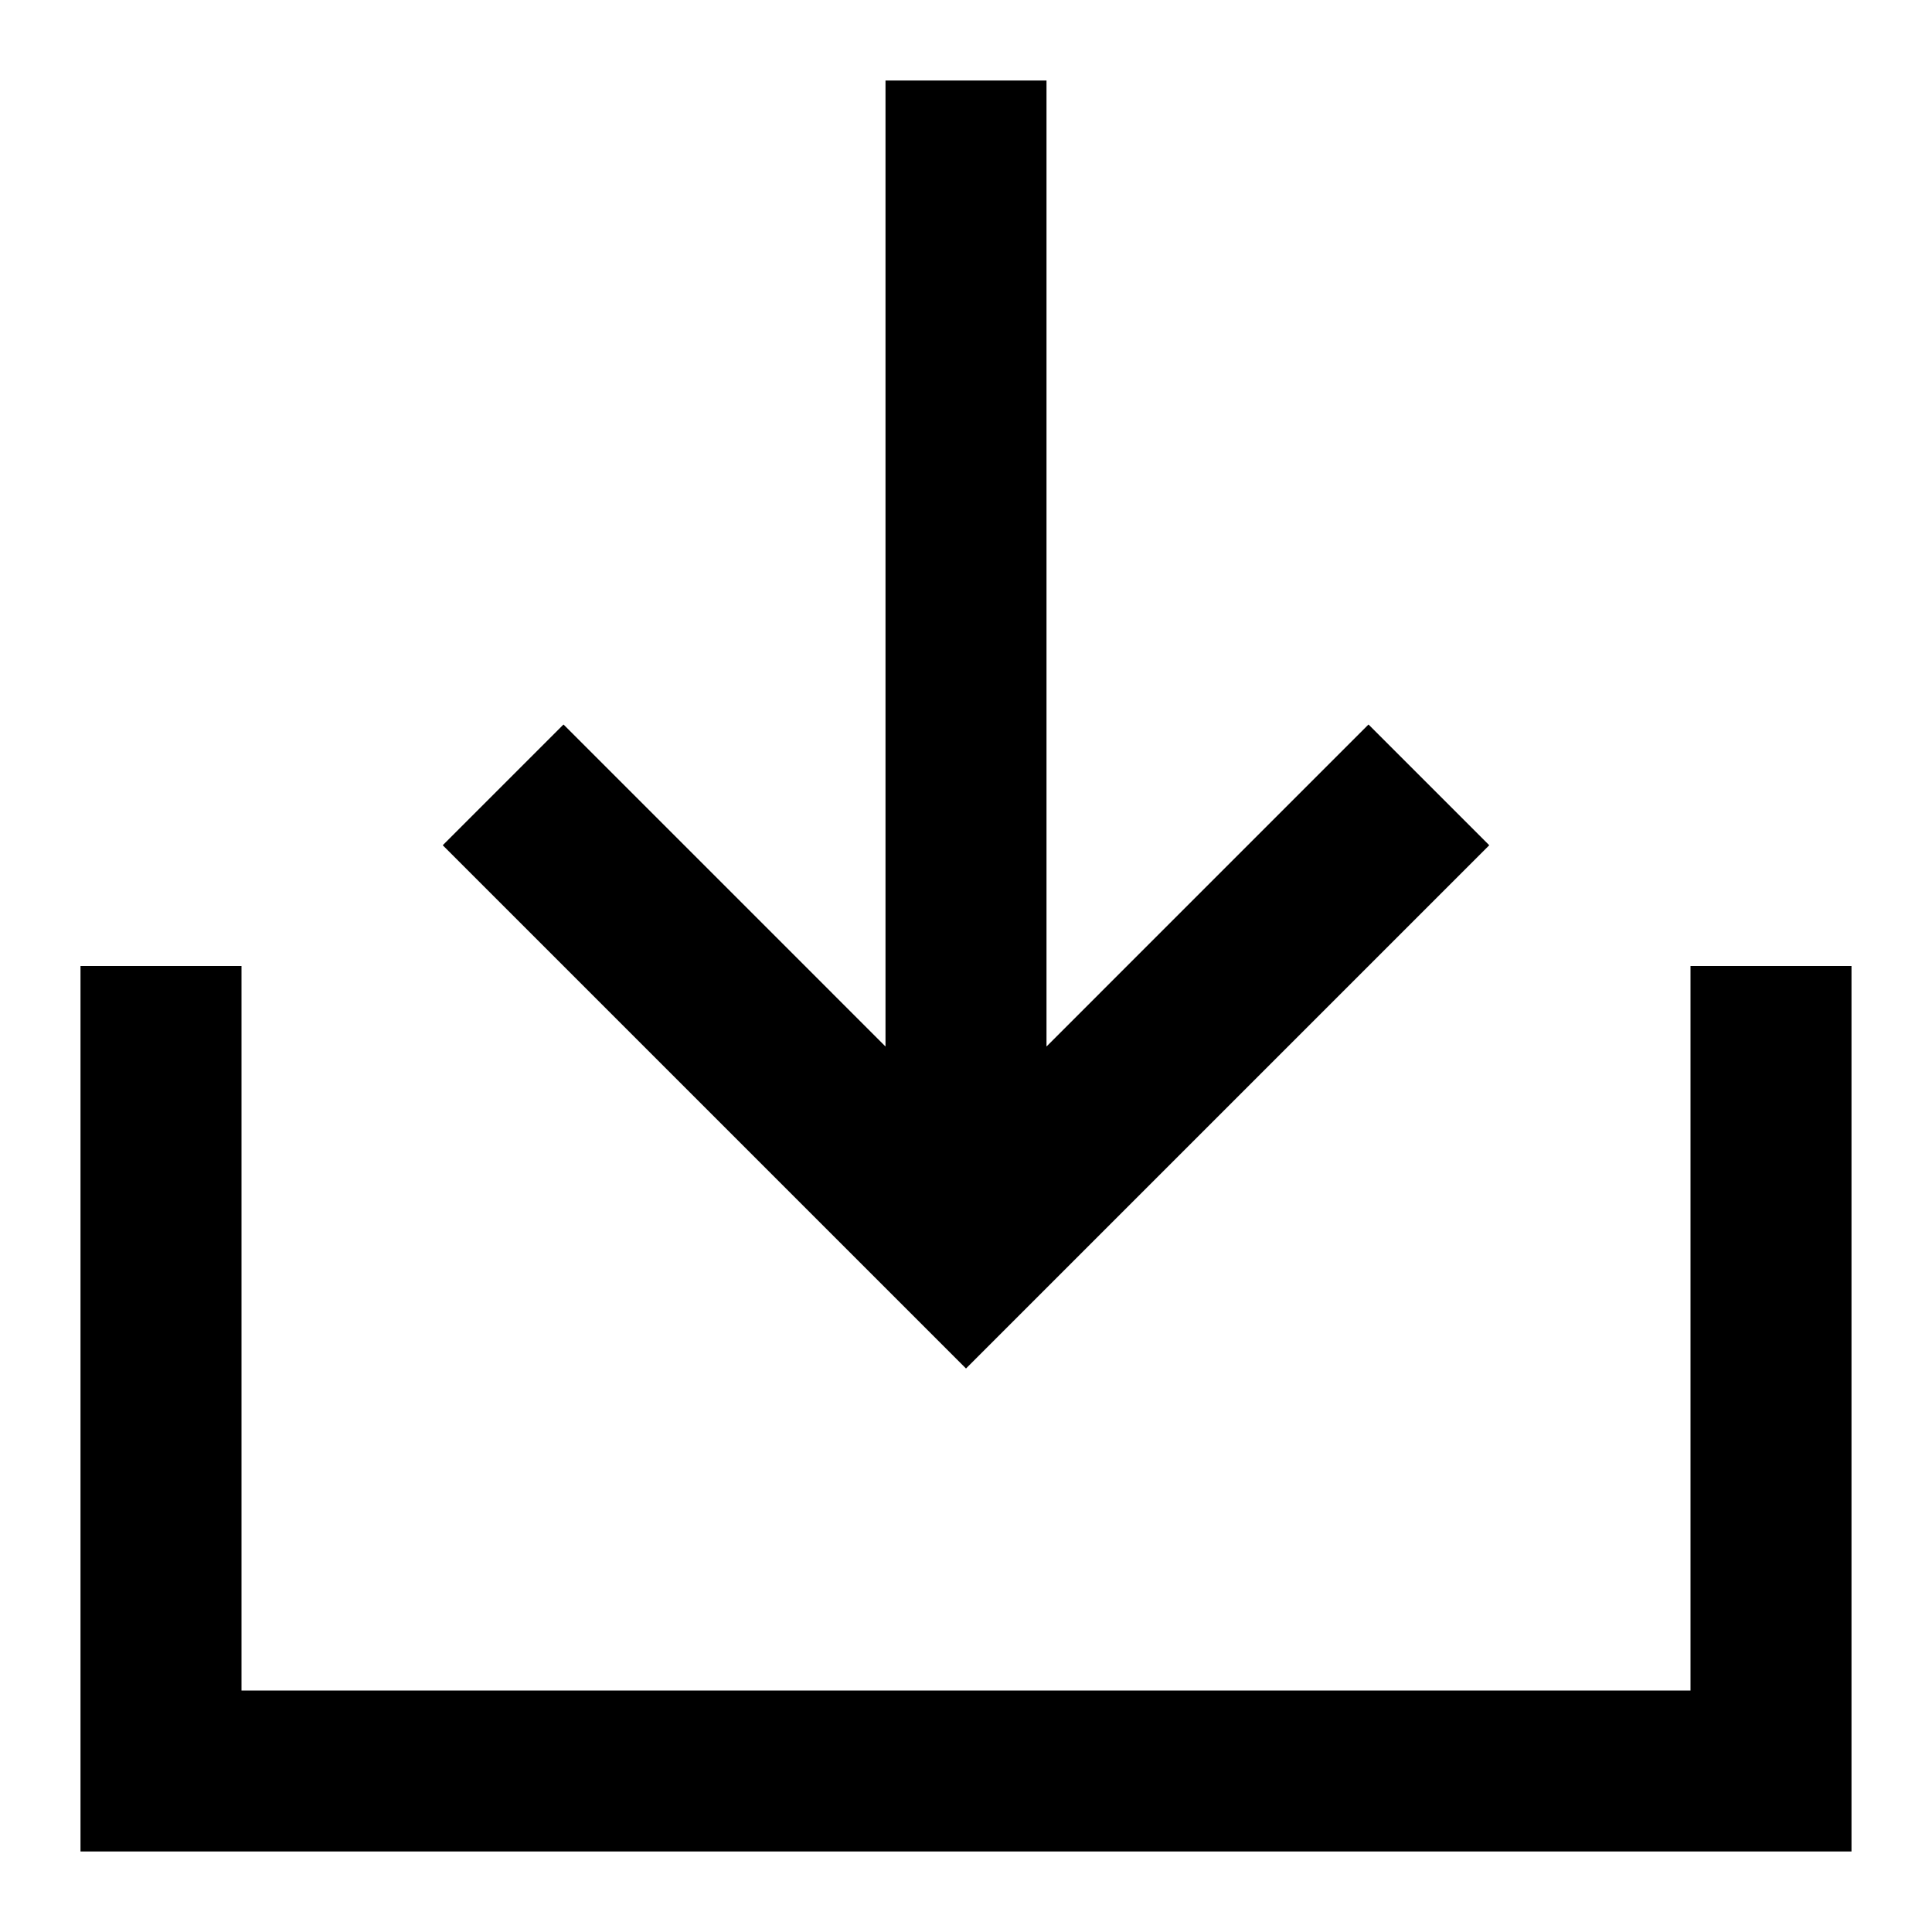
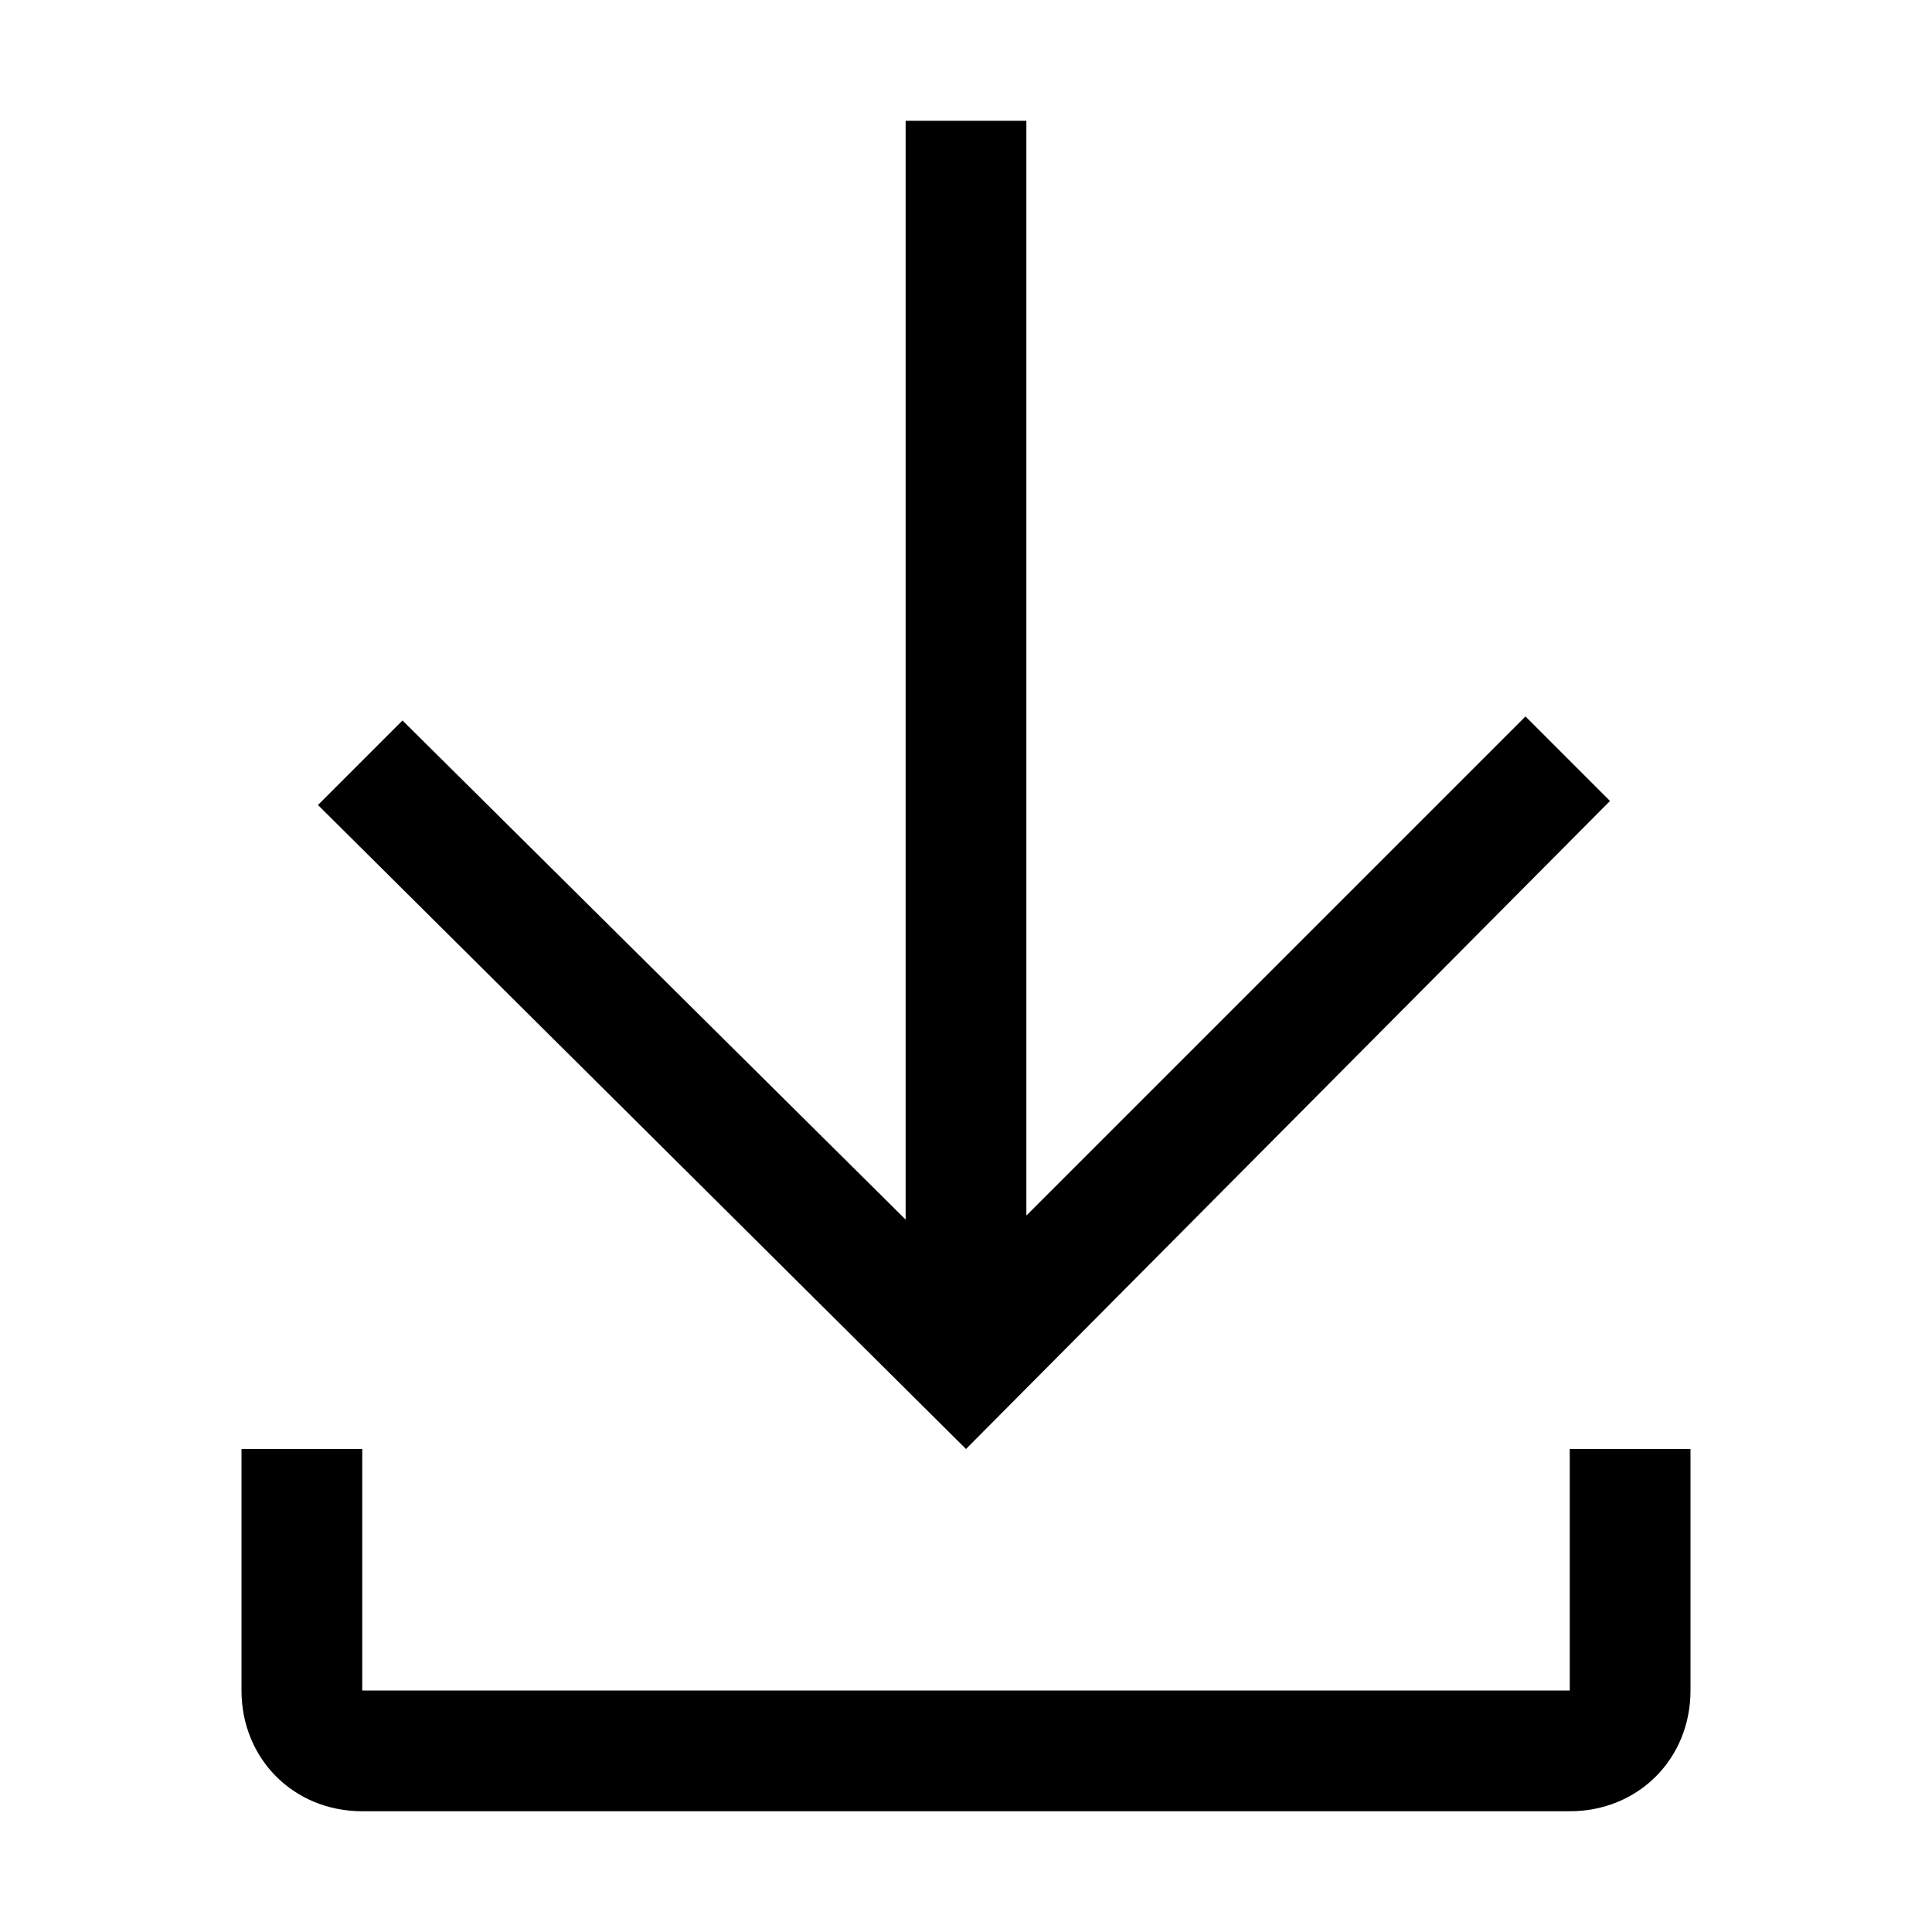
- <svg xmlns="http://www.w3.org/2000/svg" width="48px" height="48px" viewBox="0 0 48 48" version="1.1">
-   <g id="EC/Icons/General/2XL_48x48px/Icon-Download" stroke="none" stroke-width="1">
-     <path d="M6,24 L6,42 L42,42 L42,24 L46,24 L46,46 L2,46 L2,24 L6,24 Z M26,2 L26,26 L34,18 L37,21 L24,34 L11,21 L14,18 L22,26 L22,2 L26,2 Z" id="Combined-Shape" />
+ <svg xmlns="http://www.w3.org/2000/svg" version="1.1" id="Layer_1" x="0px" y="0px" viewBox="0 0 48 48" enable-background="new 0 0 48 48" xml:space="preserve">
+   <polygon fill-rule="evenodd" clip-rule="evenodd" points="37.9,17.8 25.5,30.2 25.5,3 22.5,3 22.5,30.3 10,17.9   7.9,20 24,36 40,19.9 " />
+   <g>
+     <path fill-rule="evenodd" clip-rule="evenodd" d="M39,36v6H9v-6H6v6c0,1.7,1.3,3,3,3h30c1.7,0,3-1.3,3-3v-6H39z" />
  </g>
</svg>
